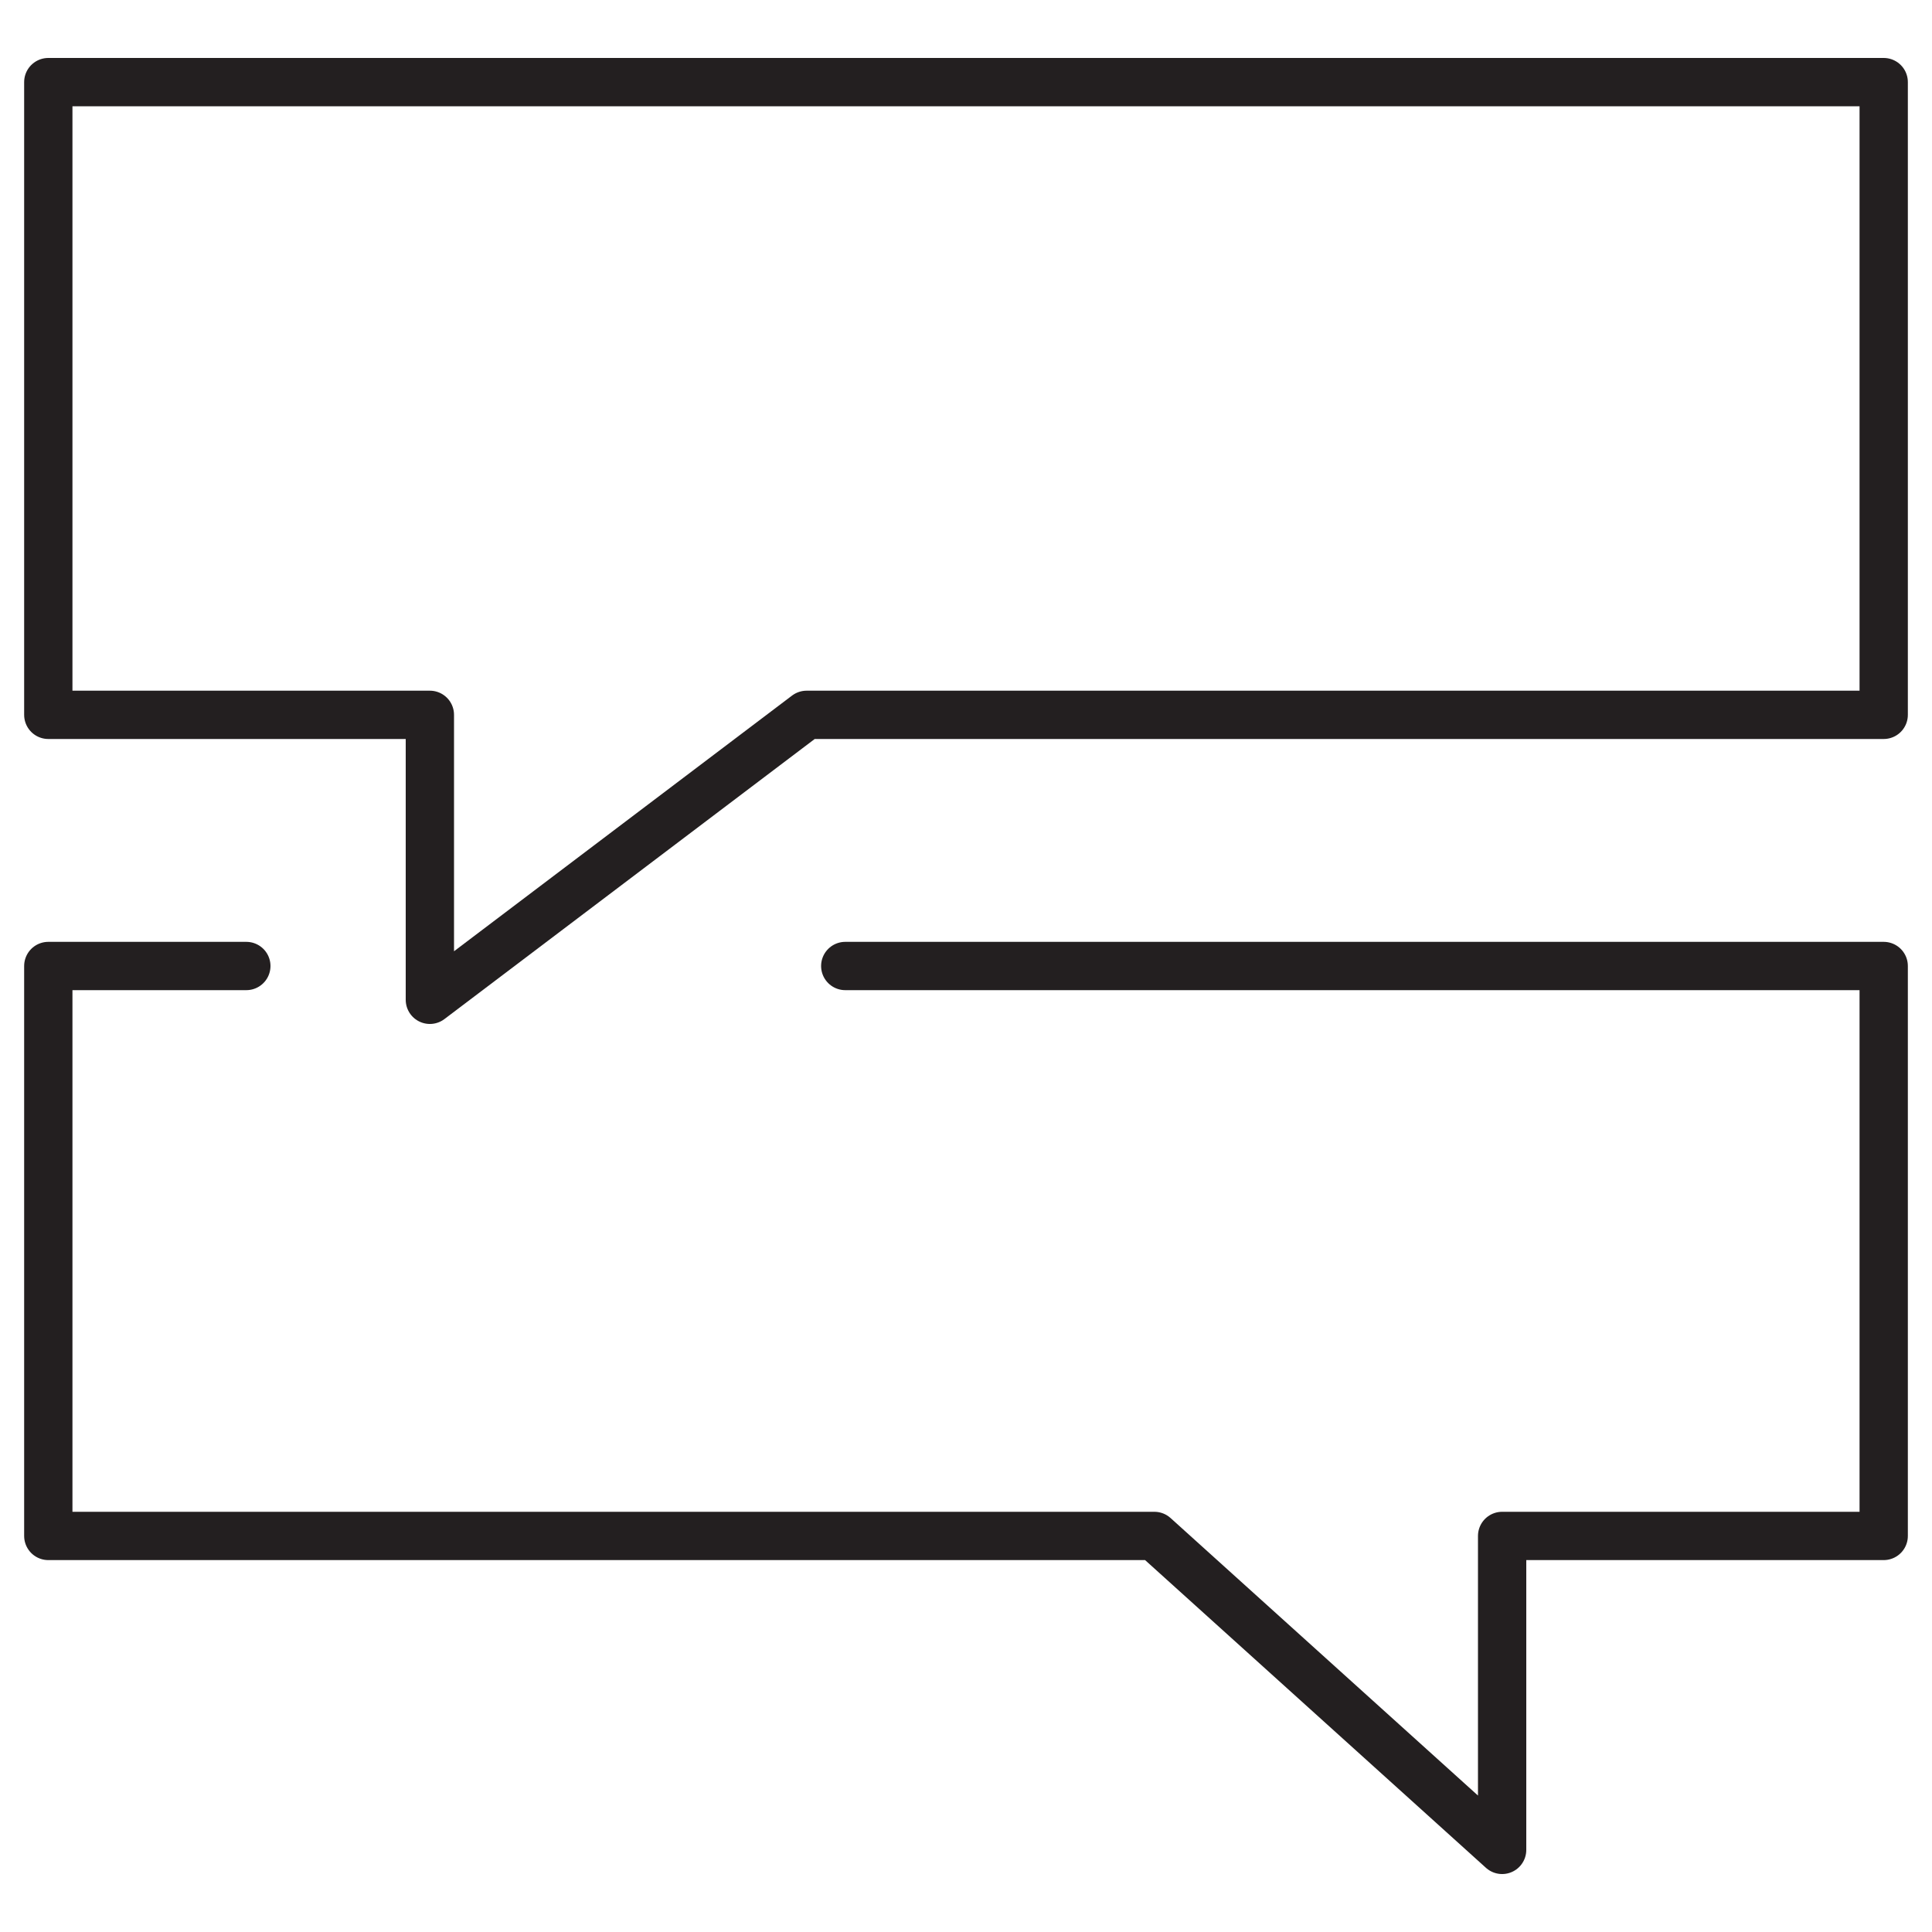
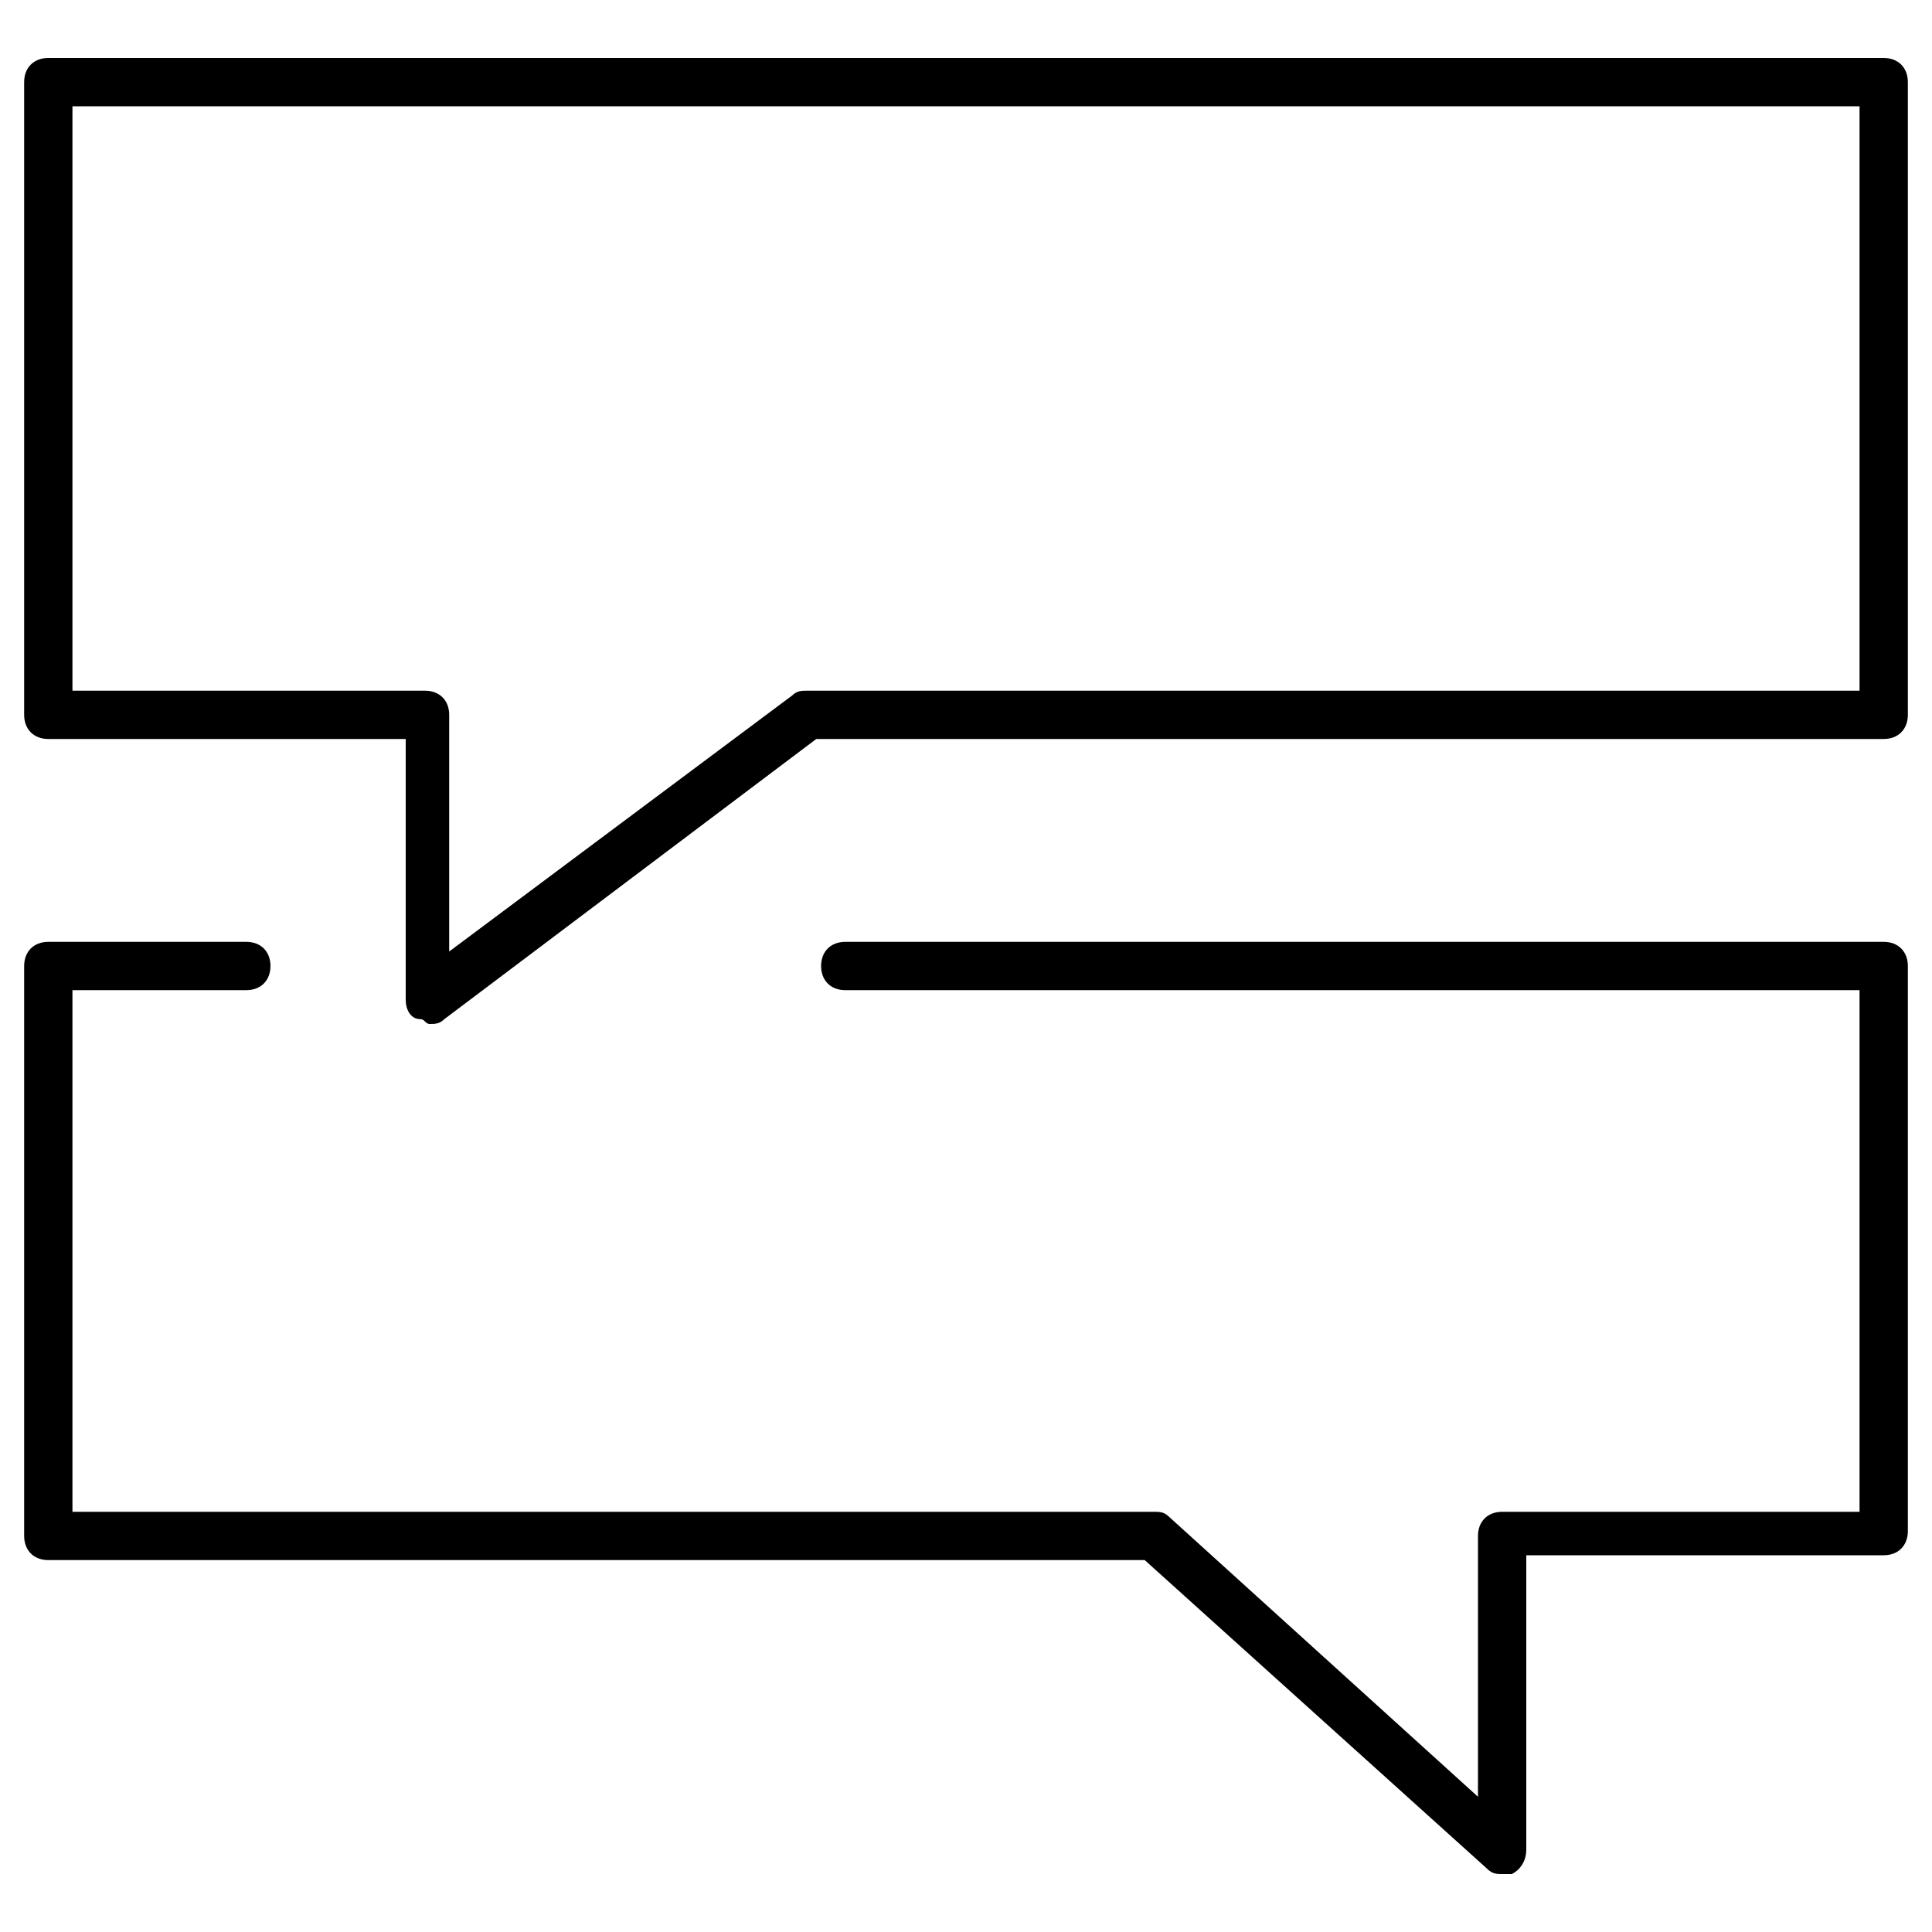
- <svg xmlns="http://www.w3.org/2000/svg" version="1.1" id="Layer_1" x="0px" y="0px" viewBox="0 0 40 40" enable-background="new 0 0 40 40" xml:space="preserve">
+ <svg xmlns="http://www.w3.org/2000/svg" version="1.1" id="Layer_1" x="0px" y="0px" viewBox="0 0 40 40" style="enable-background:new 0 0 40 40;" xml:space="preserve">
  <g>
-     <polygon fill="none" stroke="#231F20" stroke-linecap="round" stroke-linejoin="round" stroke-miterlimit="10" points="39,14.8    16.7,14.8 8.9,20.7 8.9,14.8 1,14.8 1,1.7 39,1.7  " />
-     <polyline fill="none" stroke="#231F20" stroke-linecap="round" stroke-linejoin="round" stroke-miterlimit="10" points="5.1,20    1,20 1,31.8 23.9,31.8 31.1,38.3 31.1,31.8 39,31.8 39,20 17.5,20  " />
+     <path d="M39,1.2H1c-0.3,0-0.5,0.2-0.5,0.5v13.1c0,0.3,0.2,0.5,0.5,0.5h7.4v5.4c0,0.2,0.1,0.4,0.3,0.4c0.1,0,0.1,0.1,0.2,0.1   c0.1,0,0.2,0,0.3-0.1l7.7-5.8H39c0.3,0,0.5-0.2,0.5-0.5V1.7C39.5,1.4,39.3,1.2,39,1.2z M38.5,14.3H16.7c-0.1,0-0.2,0-0.3,0.1   l-7.1,5.3v-4.9c0-0.3-0.2-0.5-0.5-0.5H1.5V2.2h37V14.3z" />
+     <path d="M39,19.5H17.5c-0.3,0-0.5,0.2-0.5,0.5s0.2,0.5,0.5,0.5h21v10.8h-7.4c-0.3,0-0.5,0.2-0.5,0.5v5.4l-6.4-5.8   c-0.1-0.1-0.2-0.1-0.3-0.1H1.5V20.5h3.6c0.3,0,0.5-0.2,0.5-0.5s-0.2-0.5-0.5-0.5H1c-0.3,0-0.5,0.2-0.5,0.5v11.8   c0,0.3,0.2,0.5,0.5,0.5h22.7l7.1,6.4c0.1,0.1,0.2,0.1,0.3,0.1c0.1,0,0.1,0,0.2,0c0.2-0.1,0.3-0.3,0.3-0.5v-6.1H39   c0.3,0,0.5-0.2,0.5-0.5V20C39.5,19.7,39.3,19.5,39,19.5z" />
  </g>
</svg>
